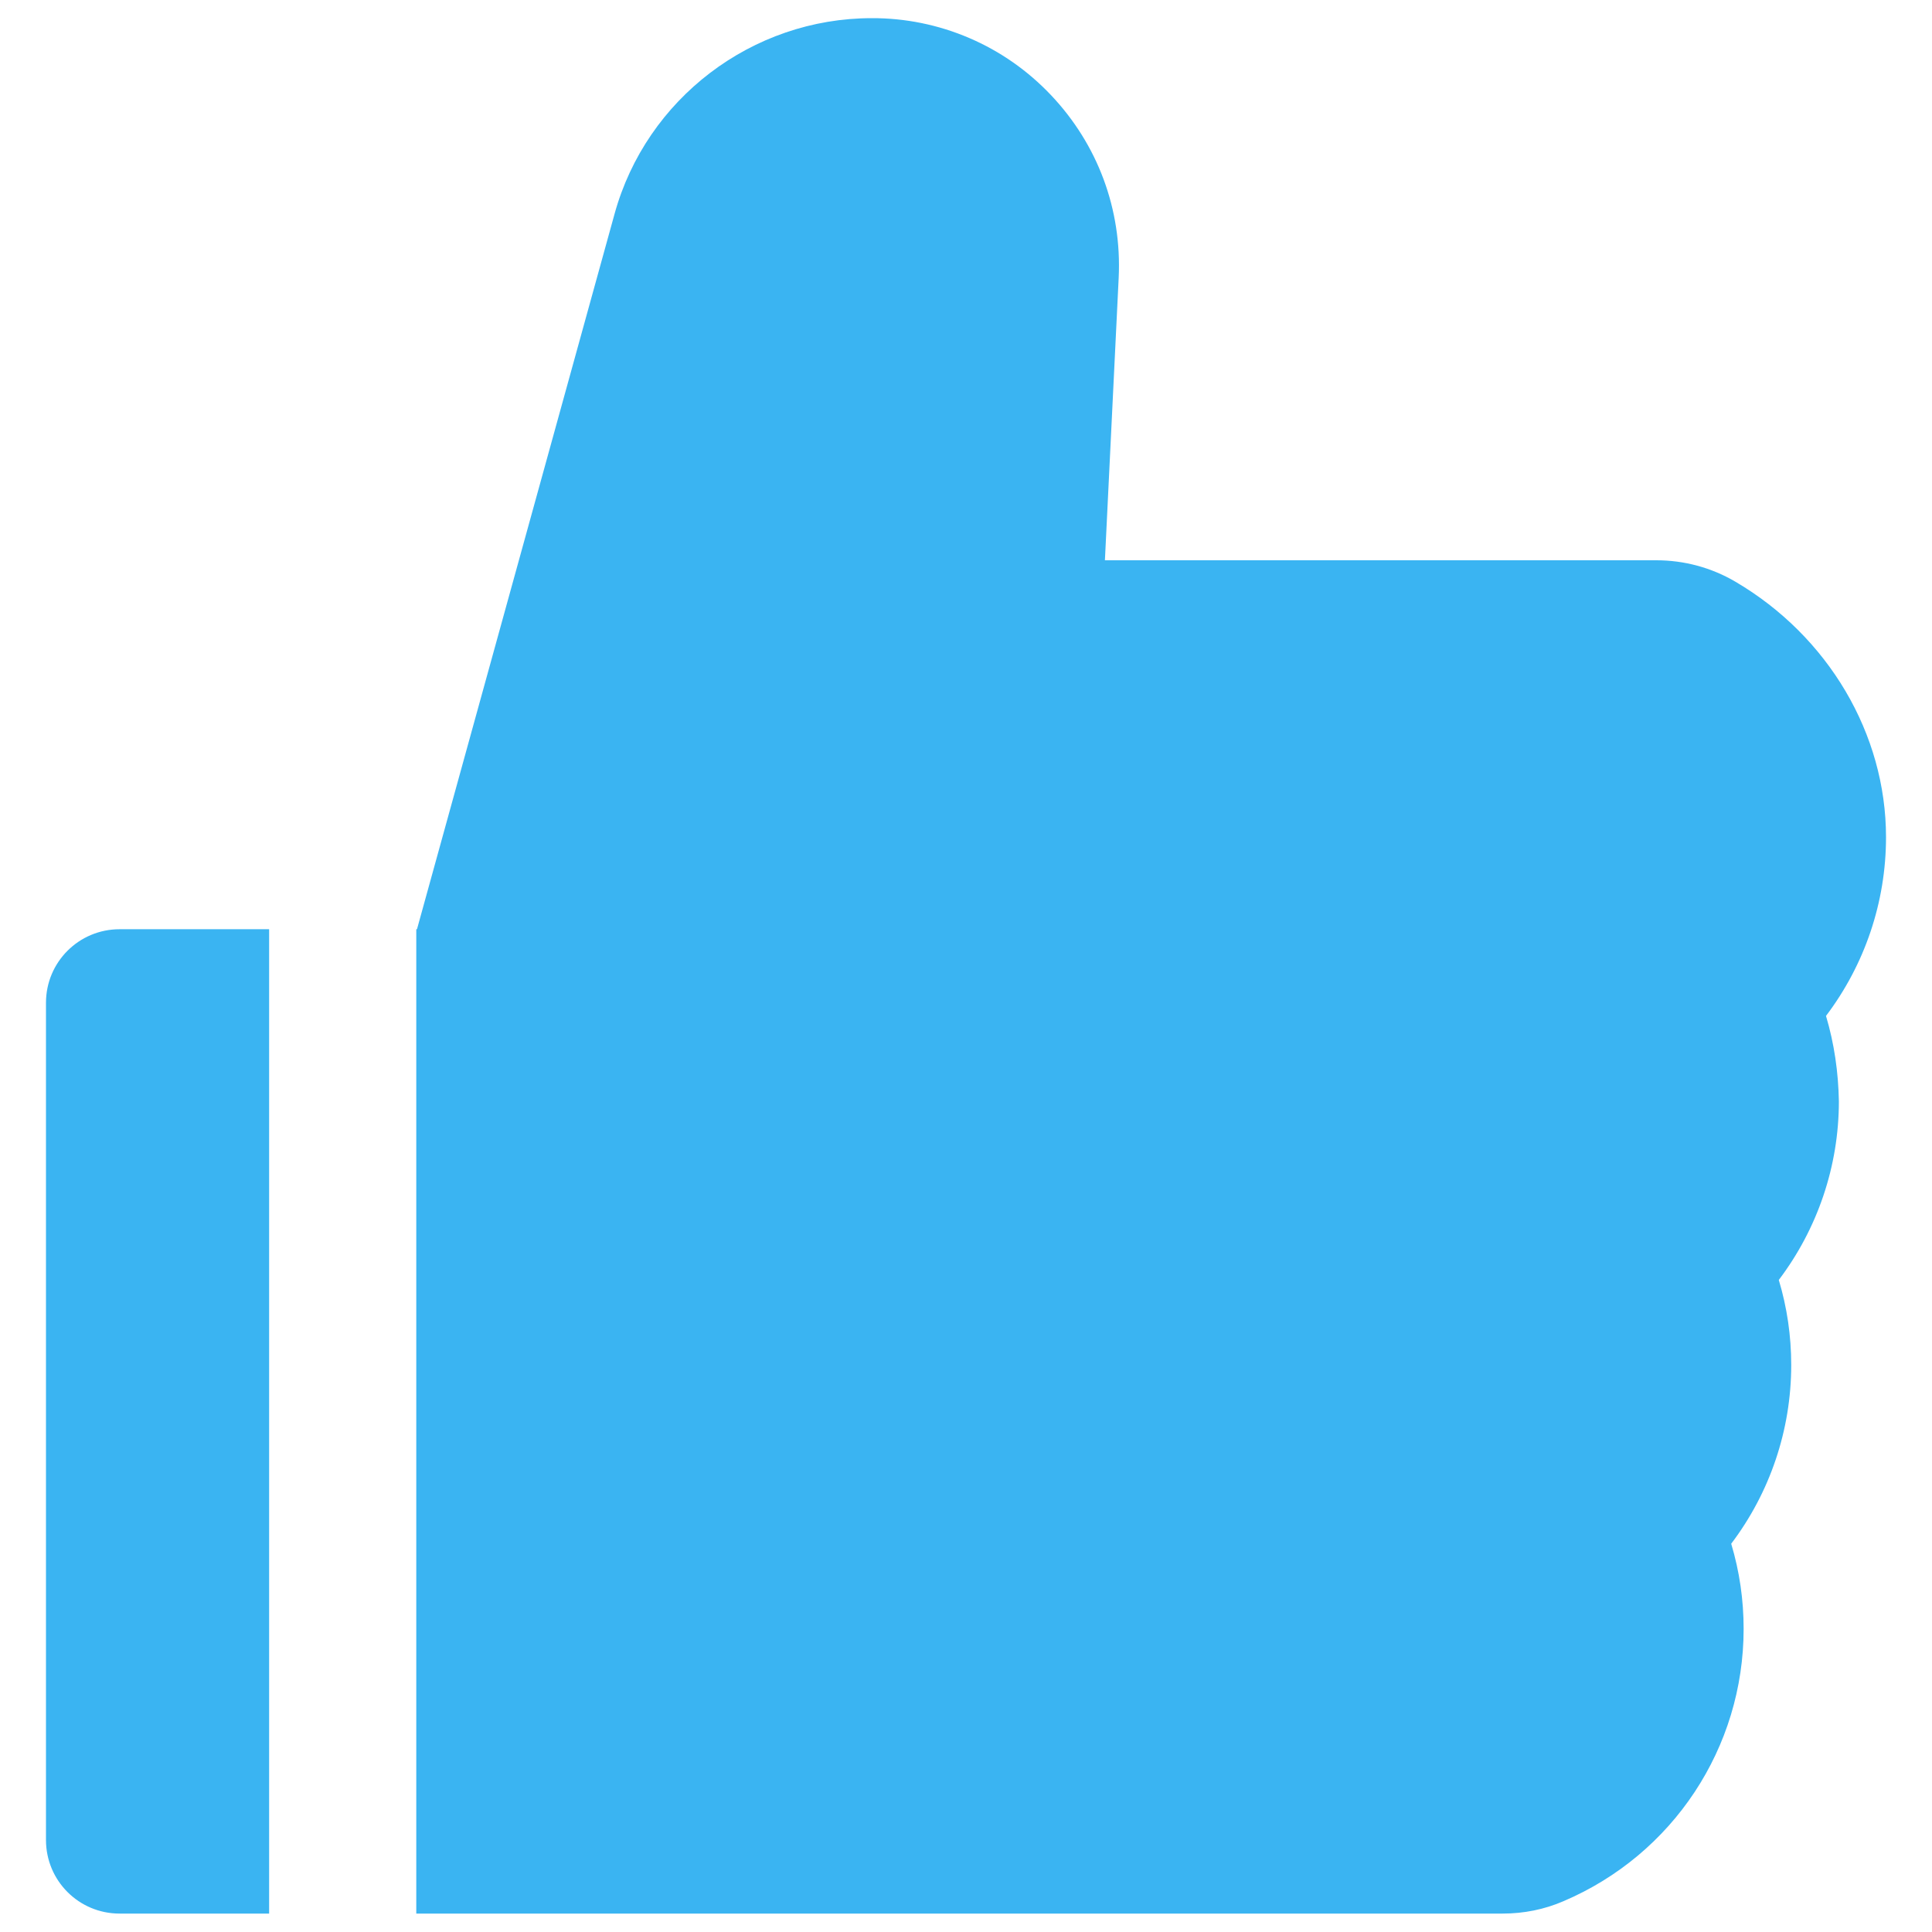
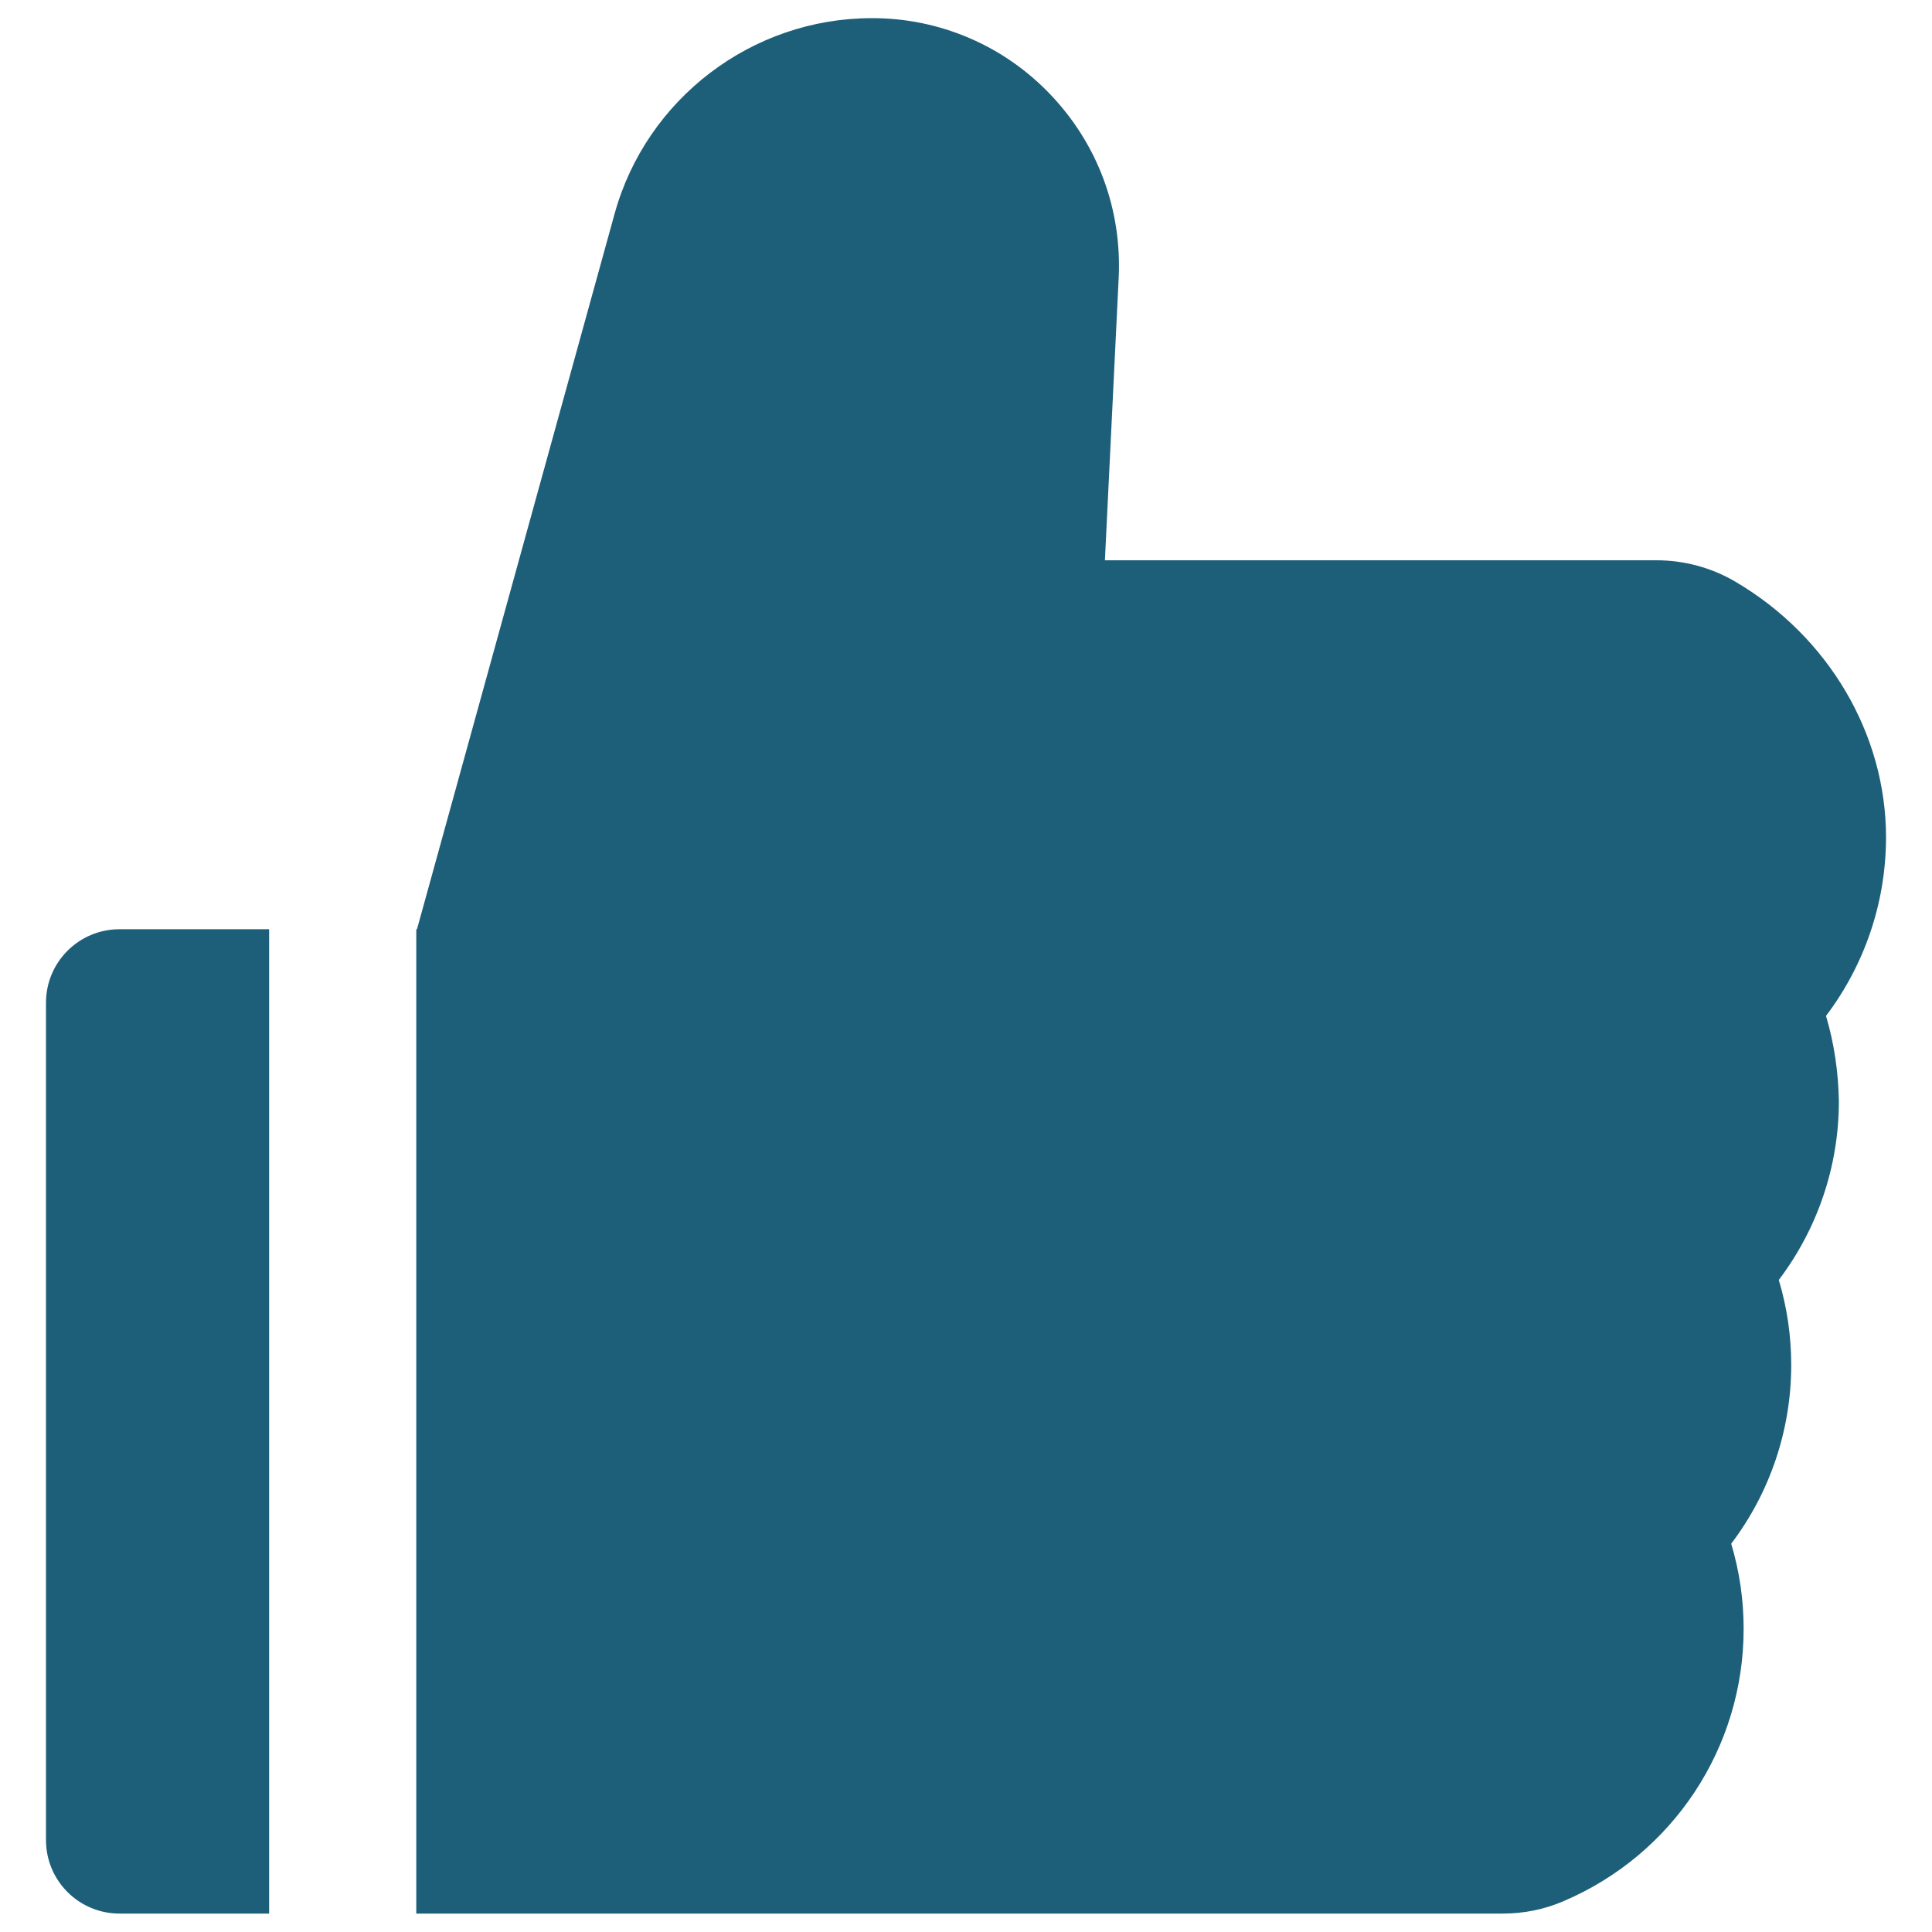
<svg xmlns="http://www.w3.org/2000/svg" width="28" height="28" viewBox="0 0 30 30" fill="none">
-   <path d="M28.354 15.775C28.954 14.982 29.286 14.011 29.286 13C29.286 11.396 28.389 9.879 26.946 9.032C26.575 8.814 26.152 8.7 25.721 8.7H17.157L17.371 4.311C17.421 3.25 17.046 2.243 16.318 1.475C15.96 1.097 15.529 0.795 15.05 0.59C14.572 0.385 14.056 0.28 13.536 0.282C11.679 0.282 10.036 1.532 9.543 3.321L6.475 14.429H6.464V29.714H23.332C23.661 29.714 23.982 29.65 24.279 29.521C25.979 28.796 27.075 27.136 27.075 25.293C27.075 24.843 27.011 24.4 26.882 23.971C27.482 23.179 27.814 22.207 27.814 21.196C27.814 20.746 27.75 20.304 27.621 19.875C28.221 19.082 28.554 18.111 28.554 17.1C28.546 16.65 28.482 16.204 28.354 15.775ZM0.714 15.571V28.571C0.714 29.204 1.225 29.714 1.857 29.714H4.179V14.429H1.857C1.225 14.429 0.714 14.939 0.714 15.571Z" fill="#3AB4F2" />
+   <path d="M28.354 15.775C28.954 14.982 29.286 14.011 29.286 13C29.286 11.396 28.389 9.879 26.946 9.032C26.575 8.814 26.152 8.7 25.721 8.7H17.157L17.371 4.311C17.421 3.25 17.046 2.243 16.318 1.475C15.96 1.097 15.529 0.795 15.05 0.59C14.572 0.385 14.056 0.28 13.536 0.282C11.679 0.282 10.036 1.532 9.543 3.321L6.475 14.429H6.464V29.714H23.332C23.661 29.714 23.982 29.65 24.279 29.521C25.979 28.796 27.075 27.136 27.075 25.293C27.075 24.843 27.011 24.4 26.882 23.971C27.482 23.179 27.814 22.207 27.814 21.196C27.814 20.746 27.75 20.304 27.621 19.875C28.221 19.082 28.554 18.111 28.554 17.1C28.546 16.65 28.482 16.204 28.354 15.775ZM0.714 15.571V28.571C0.714 29.204 1.225 29.714 1.857 29.714H4.179V14.429H1.857C1.225 14.429 0.714 14.939 0.714 15.571Z" fill="#1D5F79" />
</svg>
